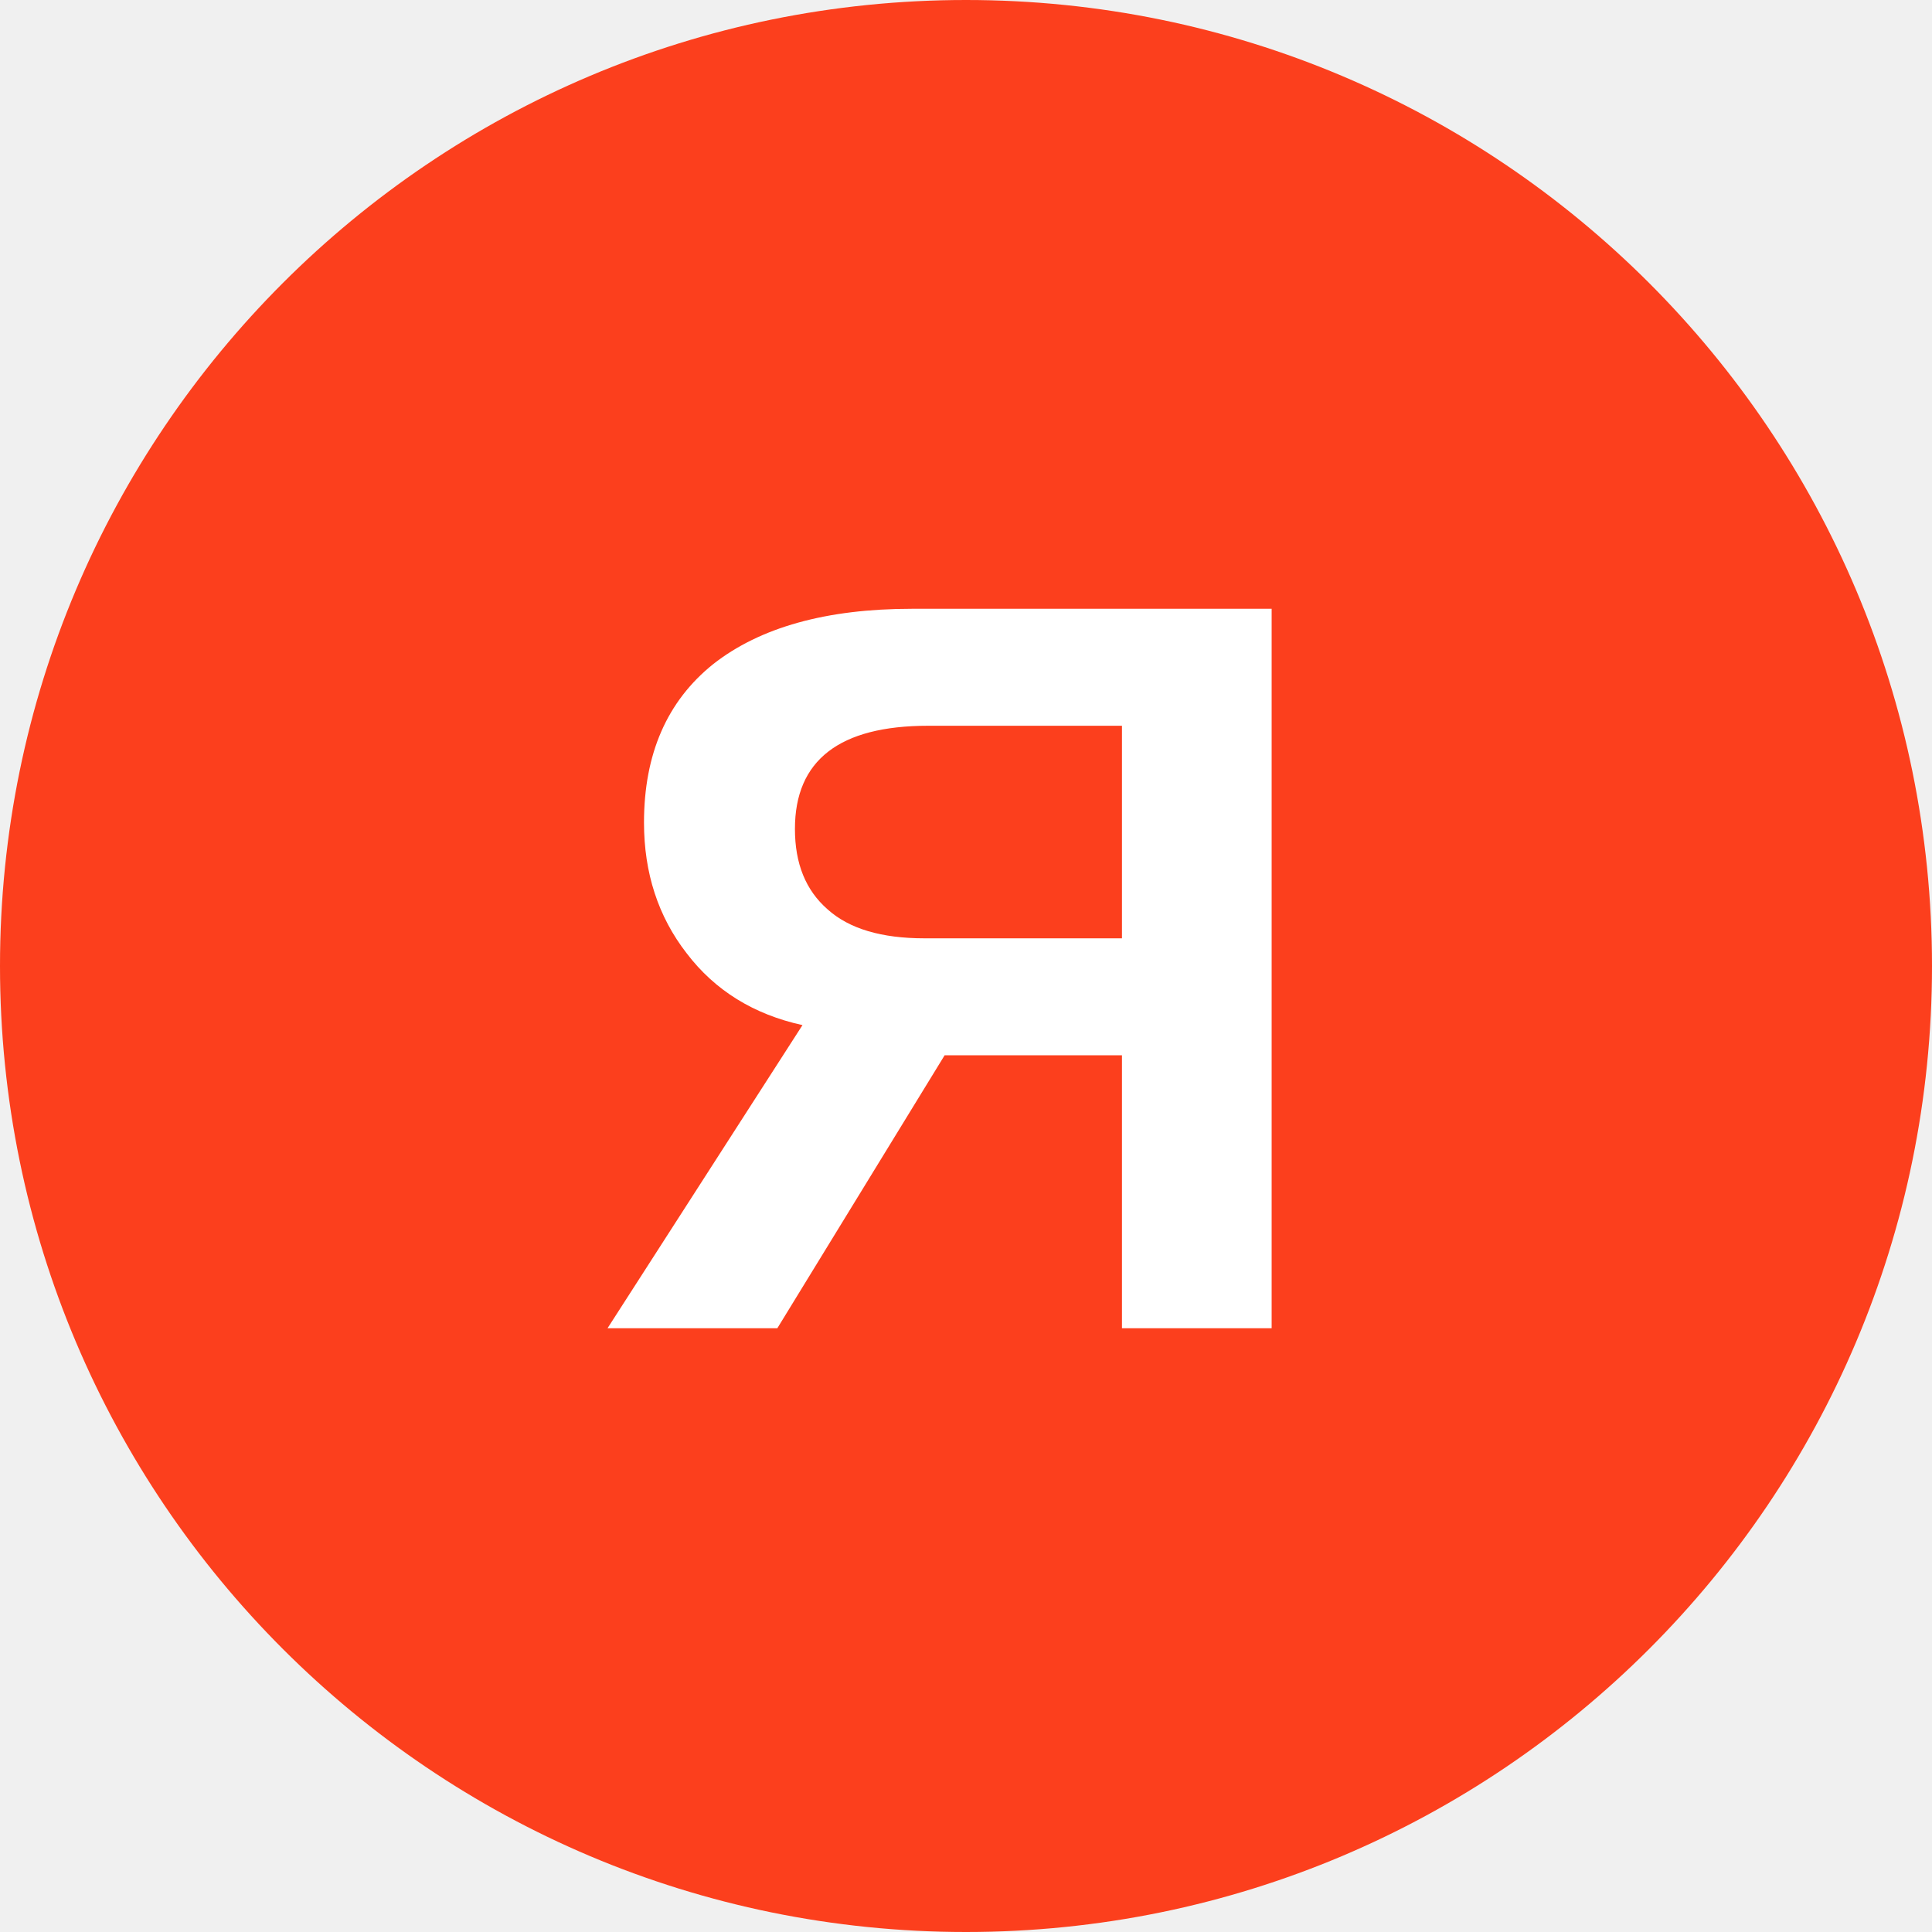
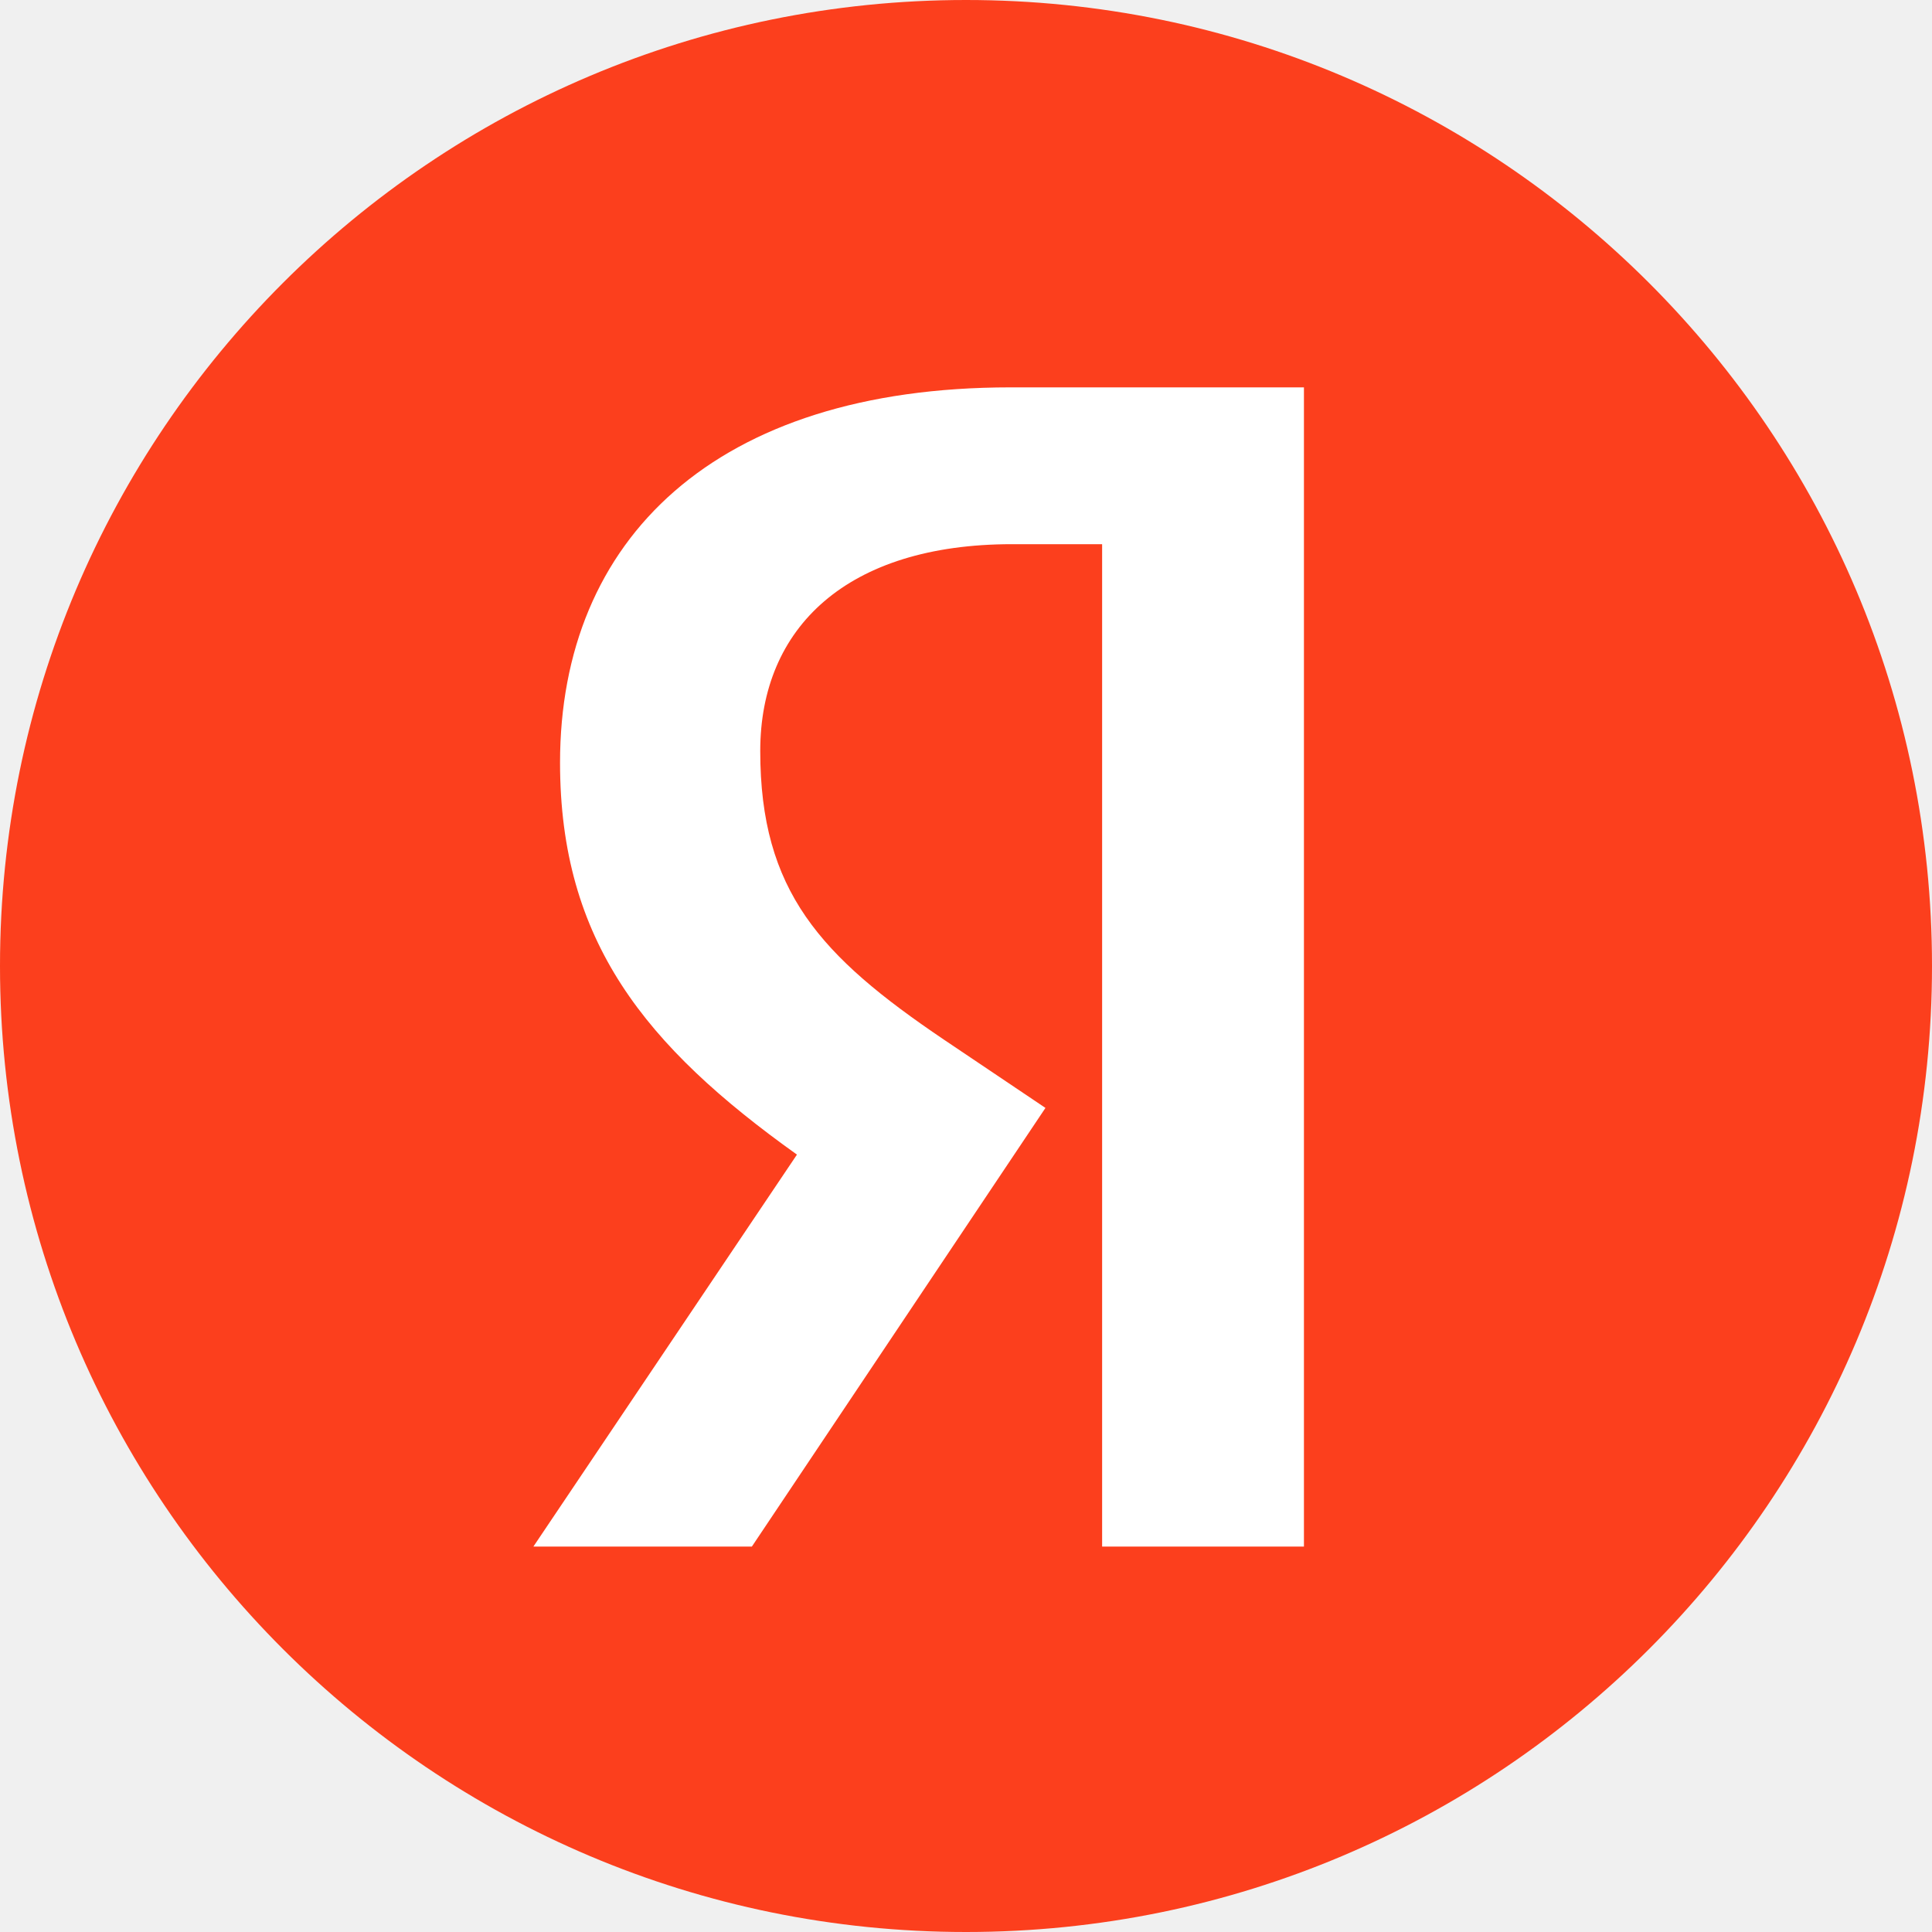
- <svg xmlns="http://www.w3.org/2000/svg" viewBox="0 0 24 24" width="24" height="24">
-   <circle cx="12" cy="12" r="12" fill="#FC3F1D" />
-   <text x="12" y="16.5" font-family="Arial, sans-serif" font-size="13" font-weight="700" fill="#fff" text-anchor="middle">Я</text>
+ <svg xmlns="http://www.w3.org/2000/svg" width="24" height="24" viewBox="44 16 24 24" fill="none">
+   <rect x="44" y="16" width="24" height="24" rx="12" fill="#FC3F1D" />
+   <path d="M57.691 35.212H60.198V20.812H56.552C52.884 20.812 50.957 22.698 50.957 25.474C50.957 27.691 52.014 28.996 53.9 30.343L50.626 35.212H53.34L56.987 29.763L55.723 28.913C54.19 27.877 53.444 27.069 53.444 25.329C53.444 23.796 54.521 22.76 56.572 22.76H57.691V35.212Z" fill="white" />
</svg>
